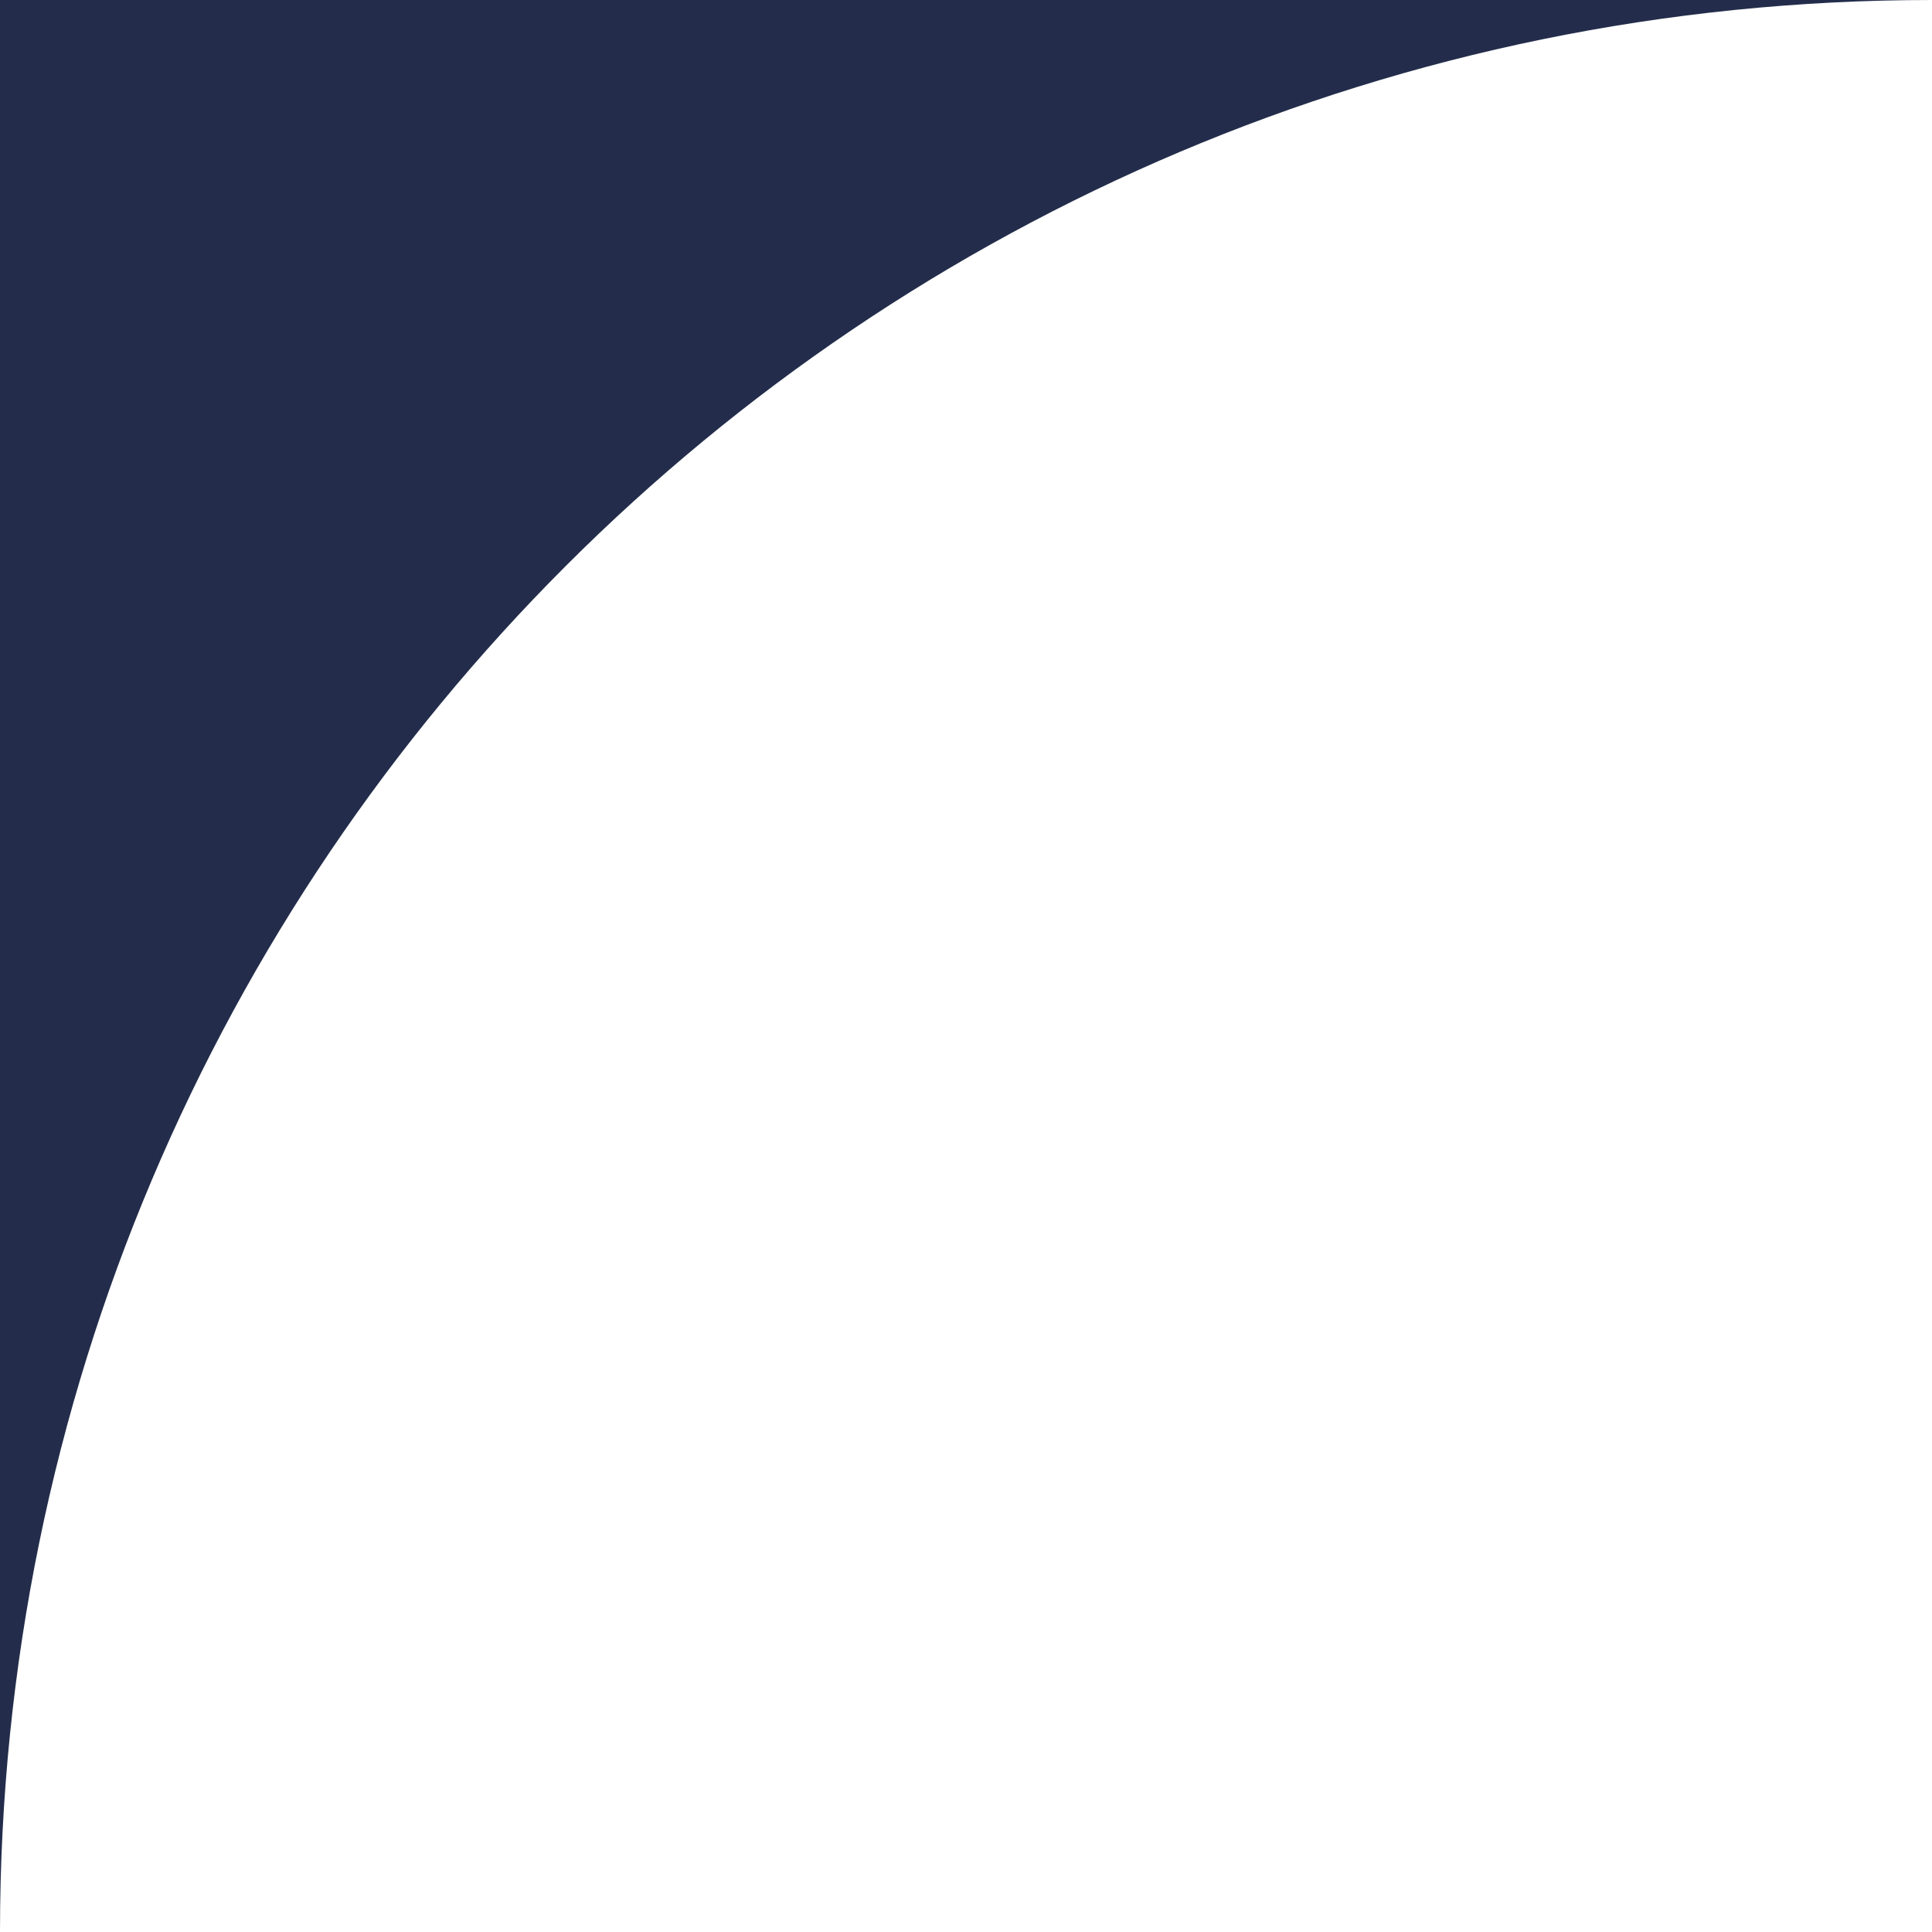
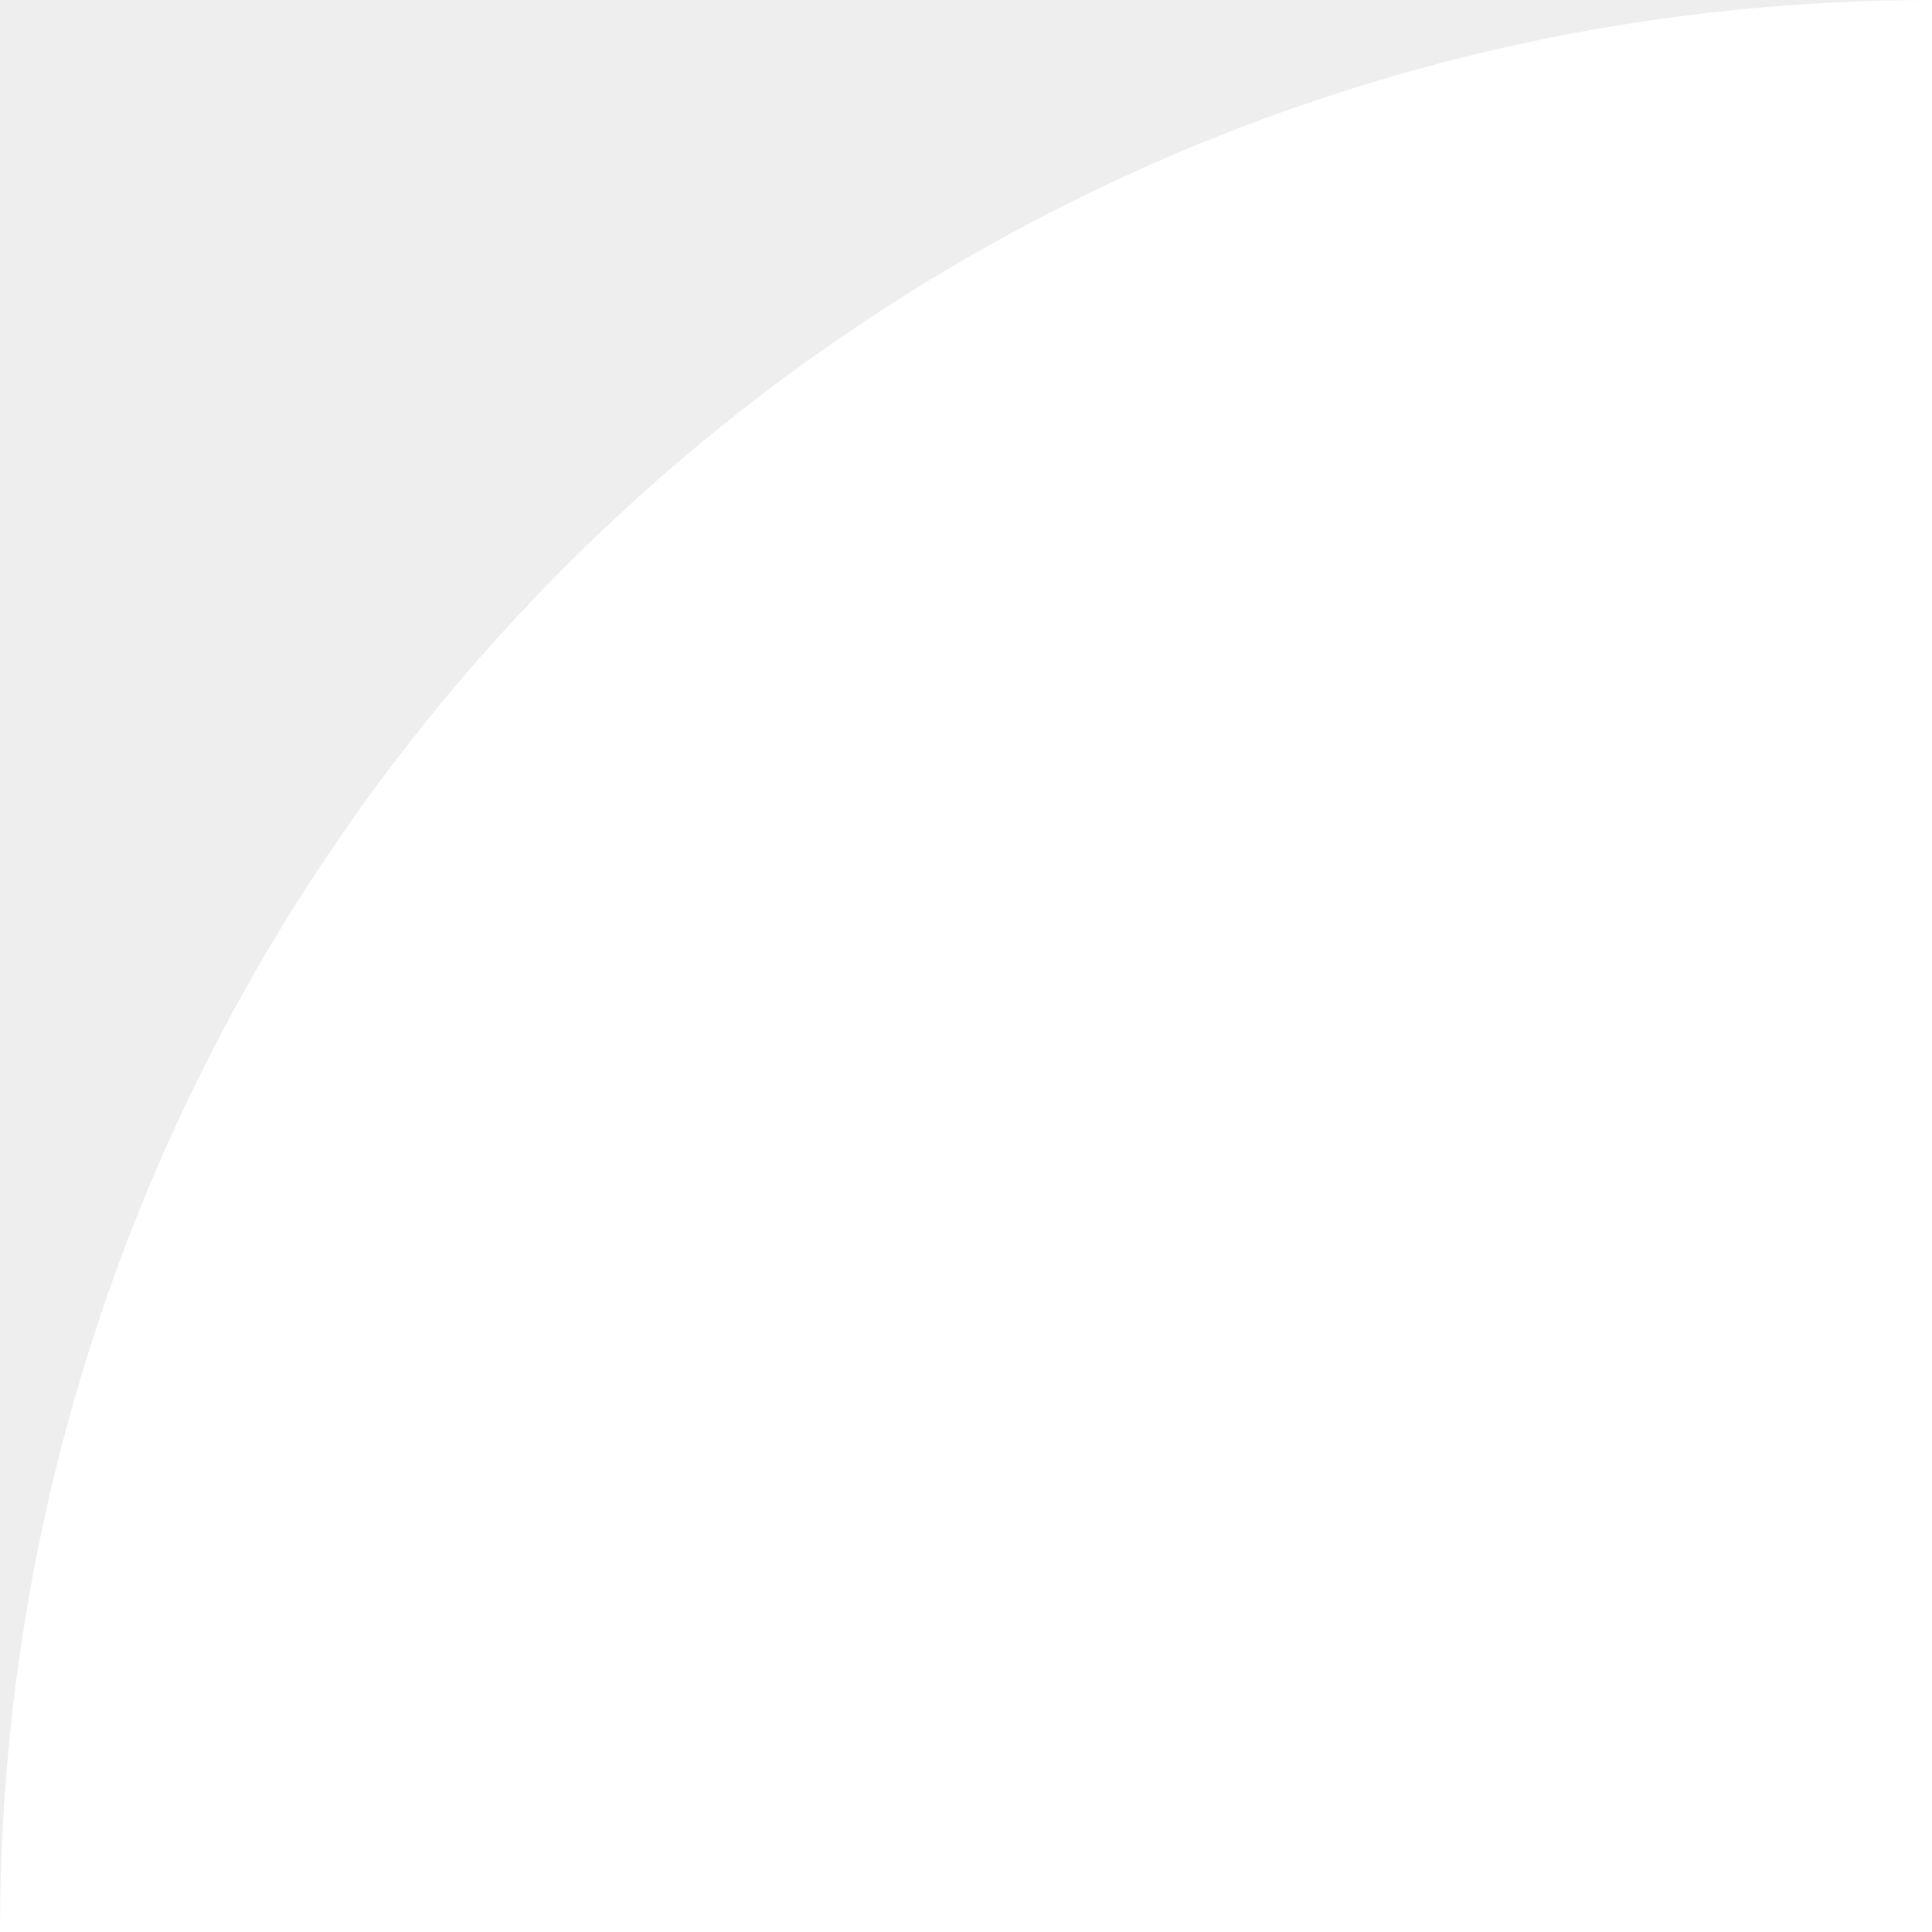
<svg xmlns="http://www.w3.org/2000/svg" width="93px" height="93px" viewBox="0 0 93 93" version="1.1">
  <g id="Page-1" stroke="none" stroke-width="1" fill="none" fill-rule="evenodd">
-     <path d="M93,0 L93,93 C93,41.638 51.362,0 0,0 L93,0 Z" id="Combined-Shape" fill="#232D4B" transform="translate(46.5, 46.5) scale(-1, 1) translate(-46.5, -46.5)" />
+     <path d="M93,0 L93,93 C93,41.638 51.362,0 0,0 L93,0 Z" id="Combined-Shape" fill="#EEEEEE" transform="translate(46.5, 46.5) scale(-1, 1) translate(-46.5, -46.5)" />
  </g>
</svg>
